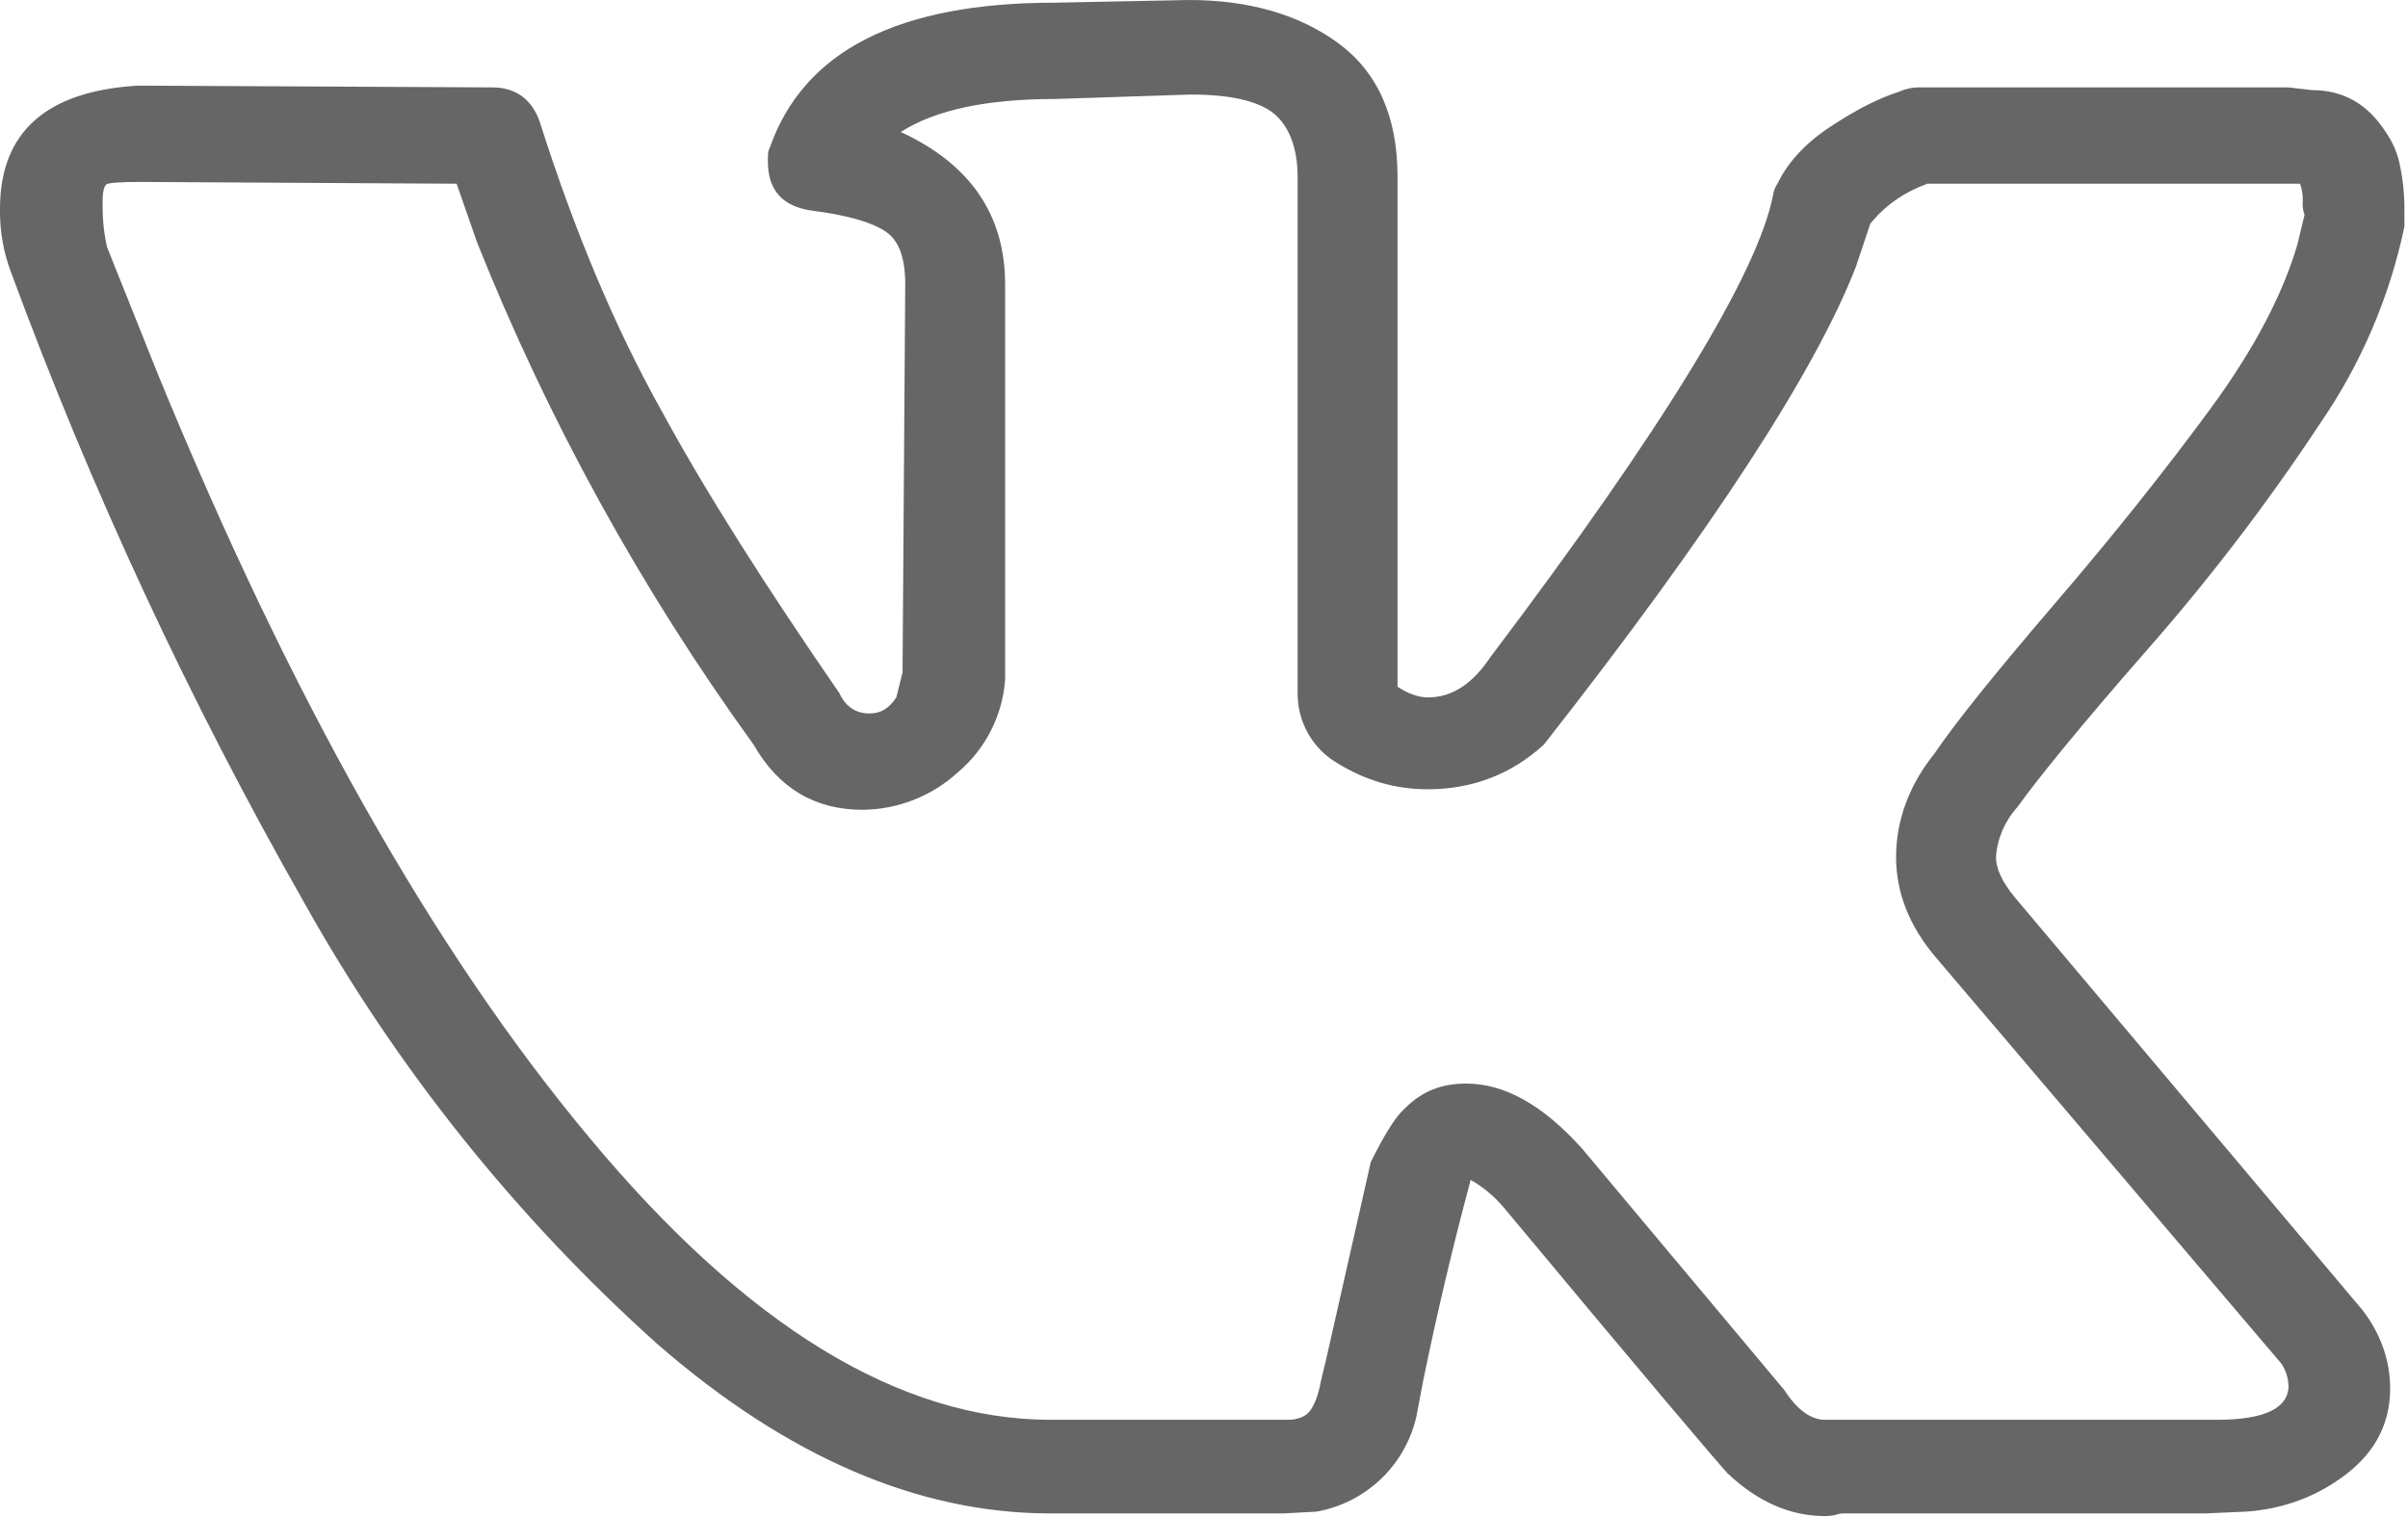
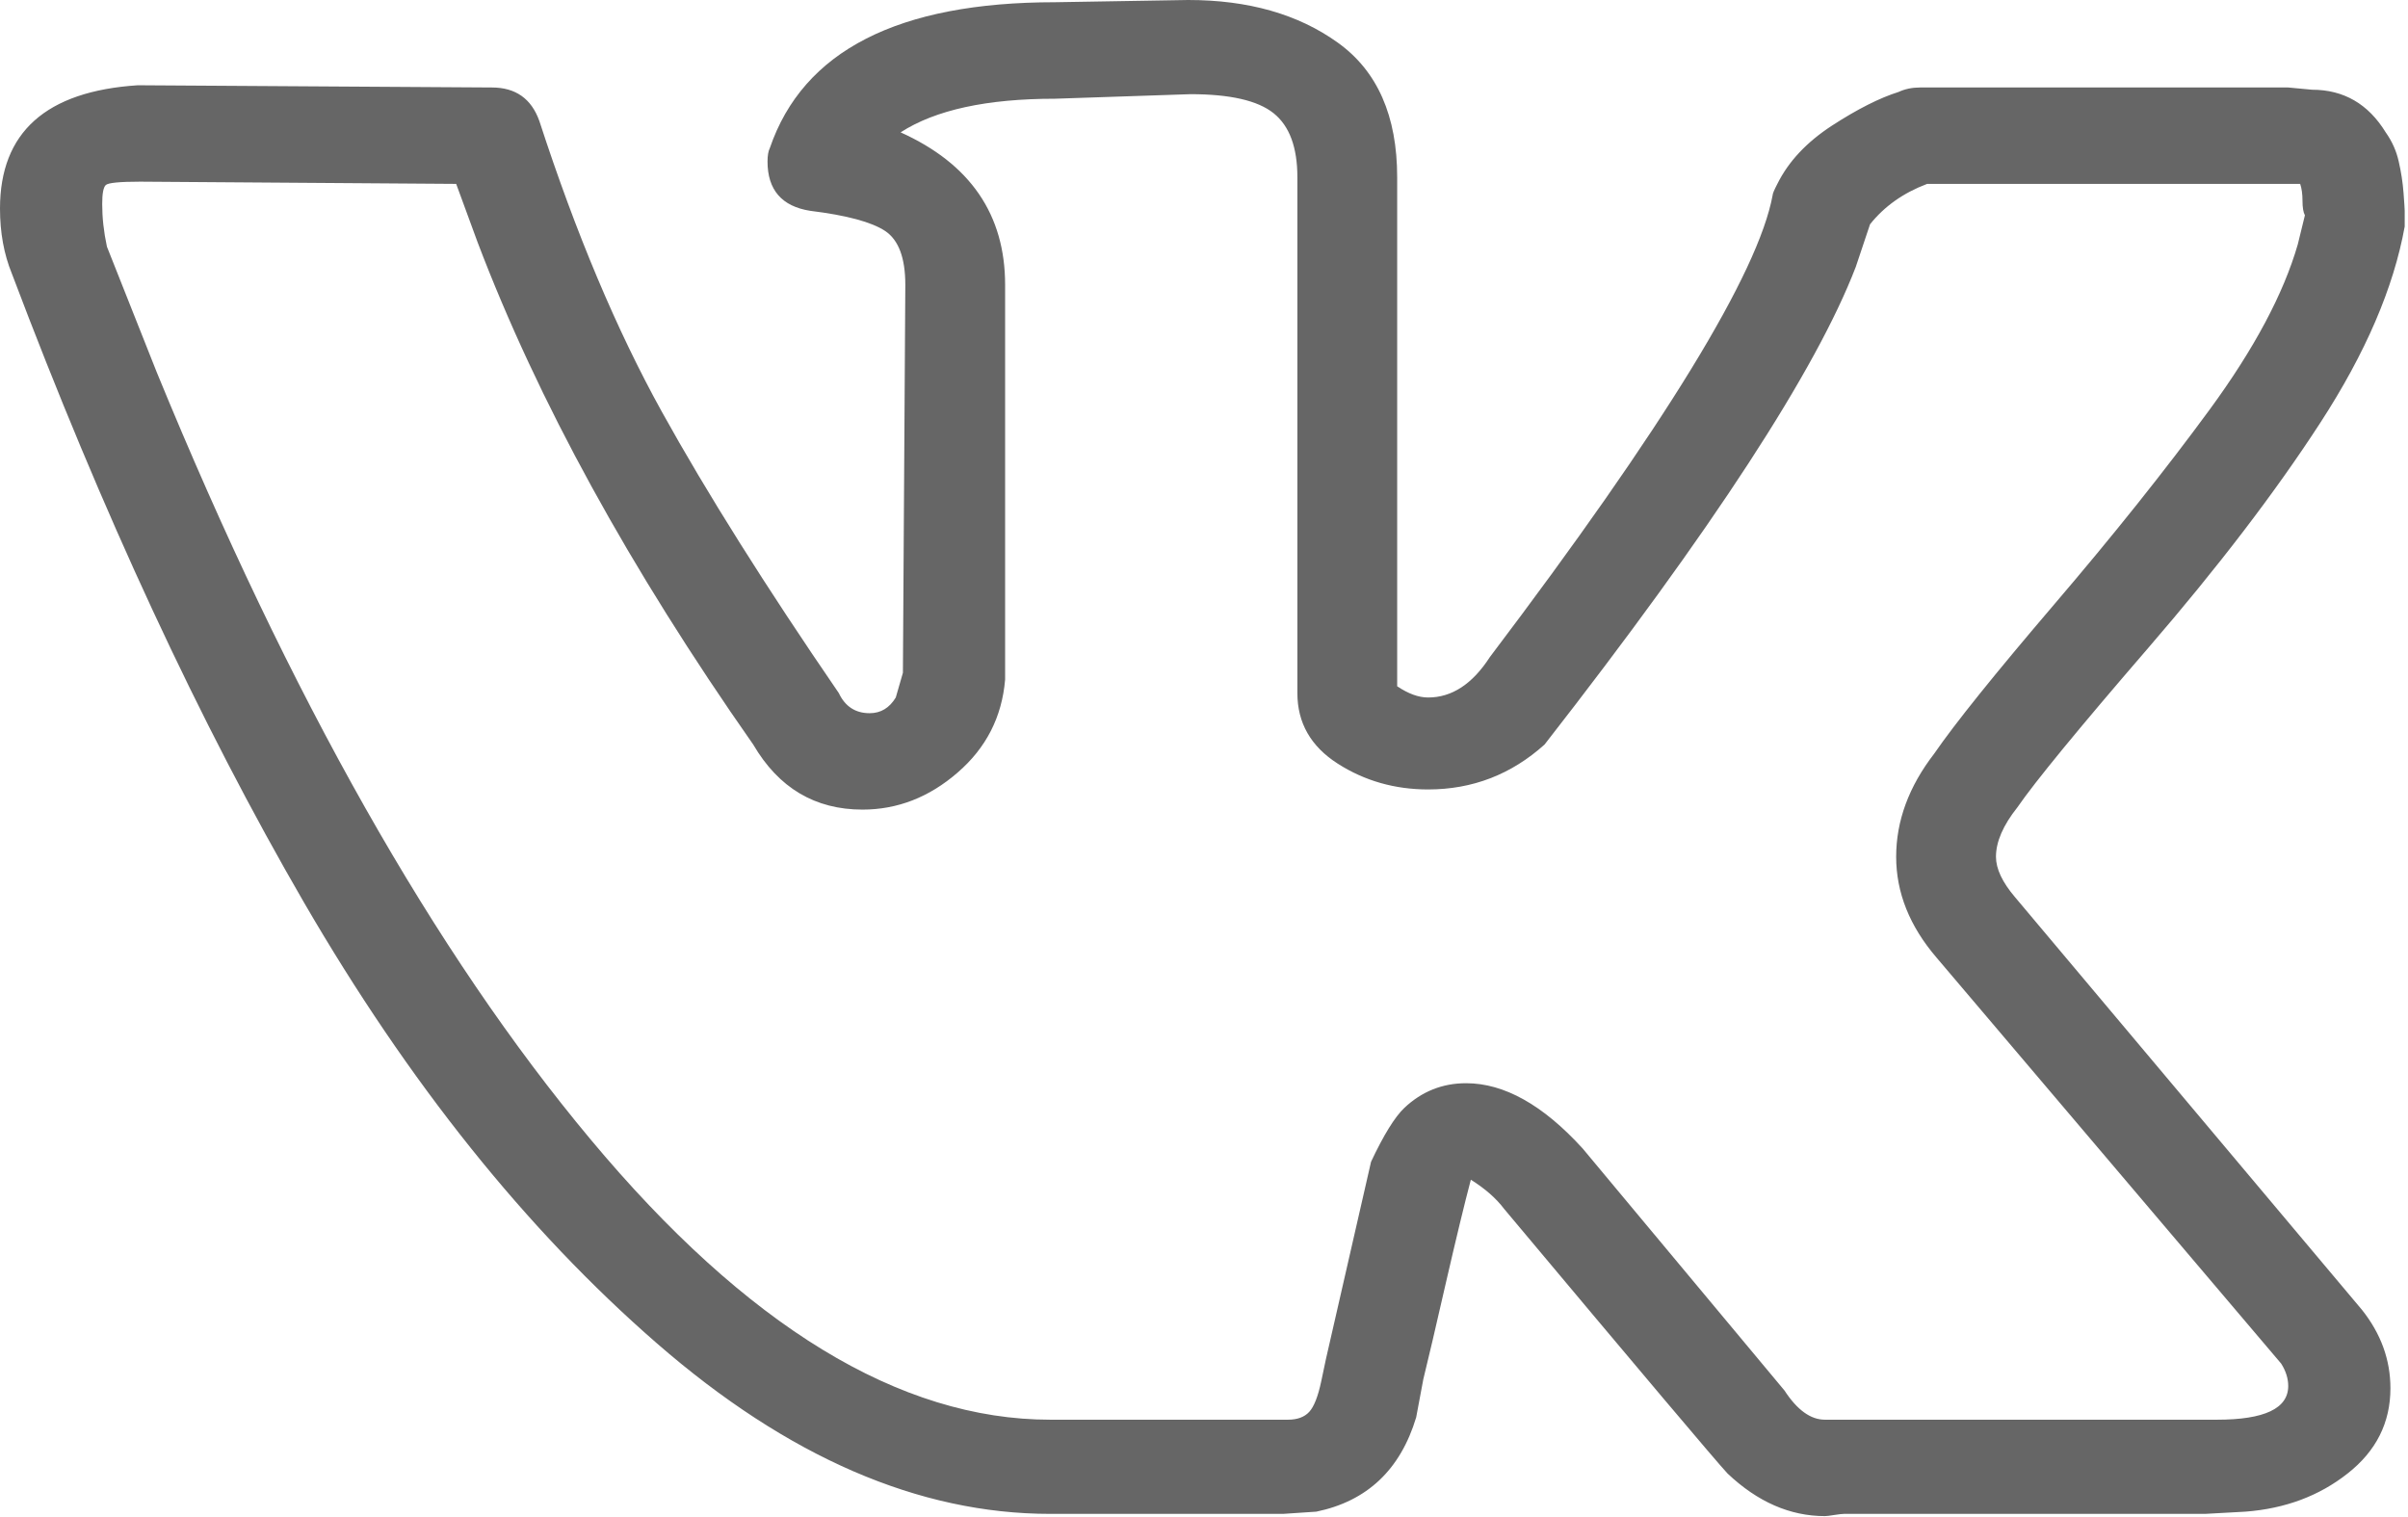
- <svg xmlns="http://www.w3.org/2000/svg" viewBox="0 0 27 17" fill="none">
-   <path d="M0 2.34c0-.86.52-1.32 1.55-1.38l3.97.02c.26 0 .44.13.53.38.4 1.26.86 2.34 1.37 3.25.5.92 1.17 1.97 1.99 3.16.07.15.18.23.34.23.13 0 .22-.06.3-.18l.07-.28.03-4.35c0-.3-.07-.5-.23-.6-.15-.1-.43-.18-.83-.23-.32-.05-.48-.23-.48-.55 0-.07 0-.12.02-.15.38-1.09 1.44-1.63 3.2-1.63l1.5-.03c.67 0 1.23.16 1.67.48.44.32.67.82.67 1.5v5.72c.12.08.24.12.34.12.27 0 .5-.15.7-.45 1.95-2.58 3-4.31 3.17-5.18a.3.3 0 0 1 .05-.13c.12-.25.33-.47.61-.65.29-.19.53-.31.75-.38a.55.55 0 0 1 .24-.05h4.13l.26.03c.36 0 .63.16.83.47.07.1.12.21.15.33a2.4 2.4 0 0 1 .06.55v.18a6.11 6.11 0 0 1-.94 2.2 23.4 23.4 0 0 1-1.93 2.53c-.79.9-1.27 1.5-1.47 1.78a.93.93 0 0 0-.24.56c0 .13.07.28.21.45l3.9 4.63c.2.26.31.56.31.88 0 .38-.16.7-.48.95-.32.25-.7.4-1.14.43l-.46.02h-4.04c-.02 0-.06 0-.11.02a.86.86 0 0 1-.1.01c-.4 0-.76-.16-1.1-.48-.12-.13-.96-1.12-2.5-2.97a1.39 1.39 0 0 0-.38-.32 38.47 38.47 0 0 0-.53 2.24l-.08.42a1.4 1.4 0 0 1-1.12 1.06l-.37.02h-2.61c-1.48 0-2.95-.63-4.41-1.9a19.3 19.3 0 0 1-3.96-4.95 47.51 47.51 0 0 1-3.28-7.05 1.92 1.92 0 0 1-.13-.73Zm16.01 6.51c-.37 0-.7-.1-1.01-.29a.9.9 0 0 1-.45-.79v-5.78c0-.34-.1-.58-.27-.72-.18-.14-.49-.21-.93-.21l-1.52.05c-.76 0-1.34.12-1.73.37.78.36 1.17.93 1.17 1.71v4.43a1.5 1.5 0 0 1-.53 1.04 1.6 1.6 0 0 1-1.07.42c-.53 0-.94-.24-1.22-.73a26.16 26.16 0 0 1-3.1-5.63l-.23-.66-3.55-.02c-.23 0-.36.01-.38.03-.03.03-.04.1-.04.22 0 .15.01.3.05.48l.56 1.4c1.49 3.64 3.11 6.51 4.86 8.6 1.75 2.1 3.47 3.15 5.16 3.15h2.66c.1 0 .19-.03.24-.09.05-.06.1-.17.13-.34l.06-.25.5-2.21c.15-.3.27-.5.38-.6.2-.2.42-.28.69-.28.43 0 .86.24 1.3.73l2.27 2.71c.14.22.3.33.45.33h4.4c.53 0 .8-.13.8-.38a.47.47 0 0 0-.08-.25l-3.87-4.55c-.3-.35-.45-.73-.45-1.13 0-.4.14-.8.43-1.16.23-.34.68-.9 1.34-1.67.67-.78 1.25-1.51 1.75-2.19.5-.68.82-1.3.98-1.85l.08-.33a.37.37 0 0 1-.02-.16.54.54 0 0 0-.03-.19h-4.18c-.27.1-.48.25-.64.45l-.16.48c-.45 1.16-1.6 2.94-3.5 5.36-.36.33-.8.5-1.3.5Z" fill="#666" />
+ <svg xmlns="http://www.w3.org/2000/svg" width="27" height="17" viewBox="0 0 27 17" fill="none">
+   <path d="M0 2.339C0 1.484 0.515 1.023 1.545 0.956L5.515 0.981C5.782 0.981 5.959 1.107 6.048 1.358C6.457 2.615 6.914 3.701 7.42 4.615C7.926 5.528 8.588 6.58 9.405 7.771C9.476 7.922 9.592 7.997 9.751 7.997C9.876 7.997 9.973 7.938 10.044 7.821L10.124 7.544L10.151 3.194C10.151 2.892 10.076 2.691 9.925 2.59C9.774 2.49 9.494 2.414 9.085 2.364C8.766 2.314 8.606 2.129 8.606 1.811C8.606 1.744 8.615 1.693 8.632 1.66C9.005 0.57 10.071 0.025 11.83 0.025L13.322 0C13.997 0 14.556 0.159 15 0.478C15.444 0.796 15.666 1.299 15.666 1.987V7.695C15.791 7.779 15.906 7.821 16.013 7.821C16.279 7.821 16.51 7.67 16.705 7.368C18.659 4.786 19.716 3.06 19.876 2.188C19.876 2.171 19.894 2.129 19.929 2.062C20.053 1.811 20.258 1.593 20.542 1.408C20.826 1.224 21.075 1.098 21.288 1.031C21.359 0.998 21.439 0.981 21.528 0.981H25.657L25.924 1.006C26.279 1.006 26.554 1.165 26.75 1.484C26.821 1.584 26.87 1.693 26.896 1.811C26.923 1.928 26.941 2.045 26.95 2.163C26.959 2.28 26.963 2.347 26.963 2.364V2.54C26.839 3.227 26.523 3.961 26.017 4.74C25.511 5.52 24.867 6.362 24.085 7.268C23.304 8.173 22.816 8.768 22.62 9.053C22.46 9.254 22.38 9.439 22.38 9.607C22.38 9.741 22.451 9.892 22.593 10.059L26.483 14.686C26.697 14.955 26.803 15.248 26.803 15.567C26.803 15.952 26.643 16.271 26.323 16.522C26.004 16.774 25.622 16.916 25.178 16.95L24.725 16.975H20.675C20.657 16.975 20.622 16.979 20.569 16.987C20.515 16.996 20.48 17 20.462 17C20.071 17 19.707 16.841 19.37 16.522C19.245 16.388 18.41 15.399 16.865 13.555C16.776 13.437 16.652 13.328 16.492 13.228C16.421 13.496 16.328 13.882 16.212 14.385C16.097 14.888 16.013 15.248 15.959 15.466L15.879 15.893C15.702 16.48 15.329 16.832 14.76 16.95L14.387 16.975H11.776C10.302 16.975 8.832 16.338 7.367 15.064C5.901 13.789 4.583 12.142 3.41 10.122C2.238 8.102 1.146 5.75 0.133 3.068C0.044 2.85 0 2.607 0 2.339ZM16.013 8.852C15.64 8.852 15.302 8.756 15 8.563C14.698 8.37 14.547 8.106 14.547 7.771V1.987C14.547 1.651 14.458 1.412 14.281 1.27C14.103 1.127 13.792 1.056 13.348 1.056L11.83 1.107C11.066 1.107 10.489 1.232 10.098 1.484C10.879 1.836 11.27 2.406 11.27 3.194V7.62C11.235 8.039 11.057 8.387 10.737 8.663C10.418 8.94 10.062 9.078 9.671 9.078C9.139 9.078 8.73 8.835 8.446 8.349C7.06 6.371 6.03 4.493 5.355 2.716L5.115 2.062L1.572 2.037C1.341 2.037 1.212 2.05 1.186 2.075C1.159 2.1 1.146 2.171 1.146 2.288C1.146 2.439 1.163 2.599 1.199 2.766L1.758 4.175C3.25 7.813 4.871 10.68 6.621 12.775C8.37 14.871 10.089 15.919 11.776 15.919H14.441C14.547 15.919 14.627 15.889 14.68 15.831C14.734 15.772 14.778 15.659 14.814 15.491L14.867 15.24L15.373 13.027C15.515 12.725 15.64 12.524 15.746 12.423C15.941 12.239 16.172 12.146 16.439 12.146C16.865 12.146 17.3 12.389 17.744 12.876L20.009 15.592C20.151 15.81 20.302 15.919 20.462 15.919H24.858C25.391 15.919 25.657 15.793 25.657 15.541C25.657 15.458 25.631 15.374 25.578 15.29L21.714 10.738C21.412 10.386 21.261 10.009 21.261 9.607C21.261 9.204 21.403 8.819 21.688 8.45C21.919 8.114 22.367 7.557 23.033 6.777C23.699 5.998 24.281 5.268 24.778 4.59C25.276 3.91 25.604 3.294 25.764 2.741L25.844 2.414C25.826 2.381 25.817 2.326 25.817 2.251C25.817 2.175 25.808 2.112 25.791 2.062H21.608C21.341 2.163 21.128 2.314 20.968 2.515L20.808 2.993C20.364 4.149 19.201 5.935 17.318 8.349C16.945 8.684 16.51 8.852 16.013 8.852Z" fill="#666666" />
</svg>
